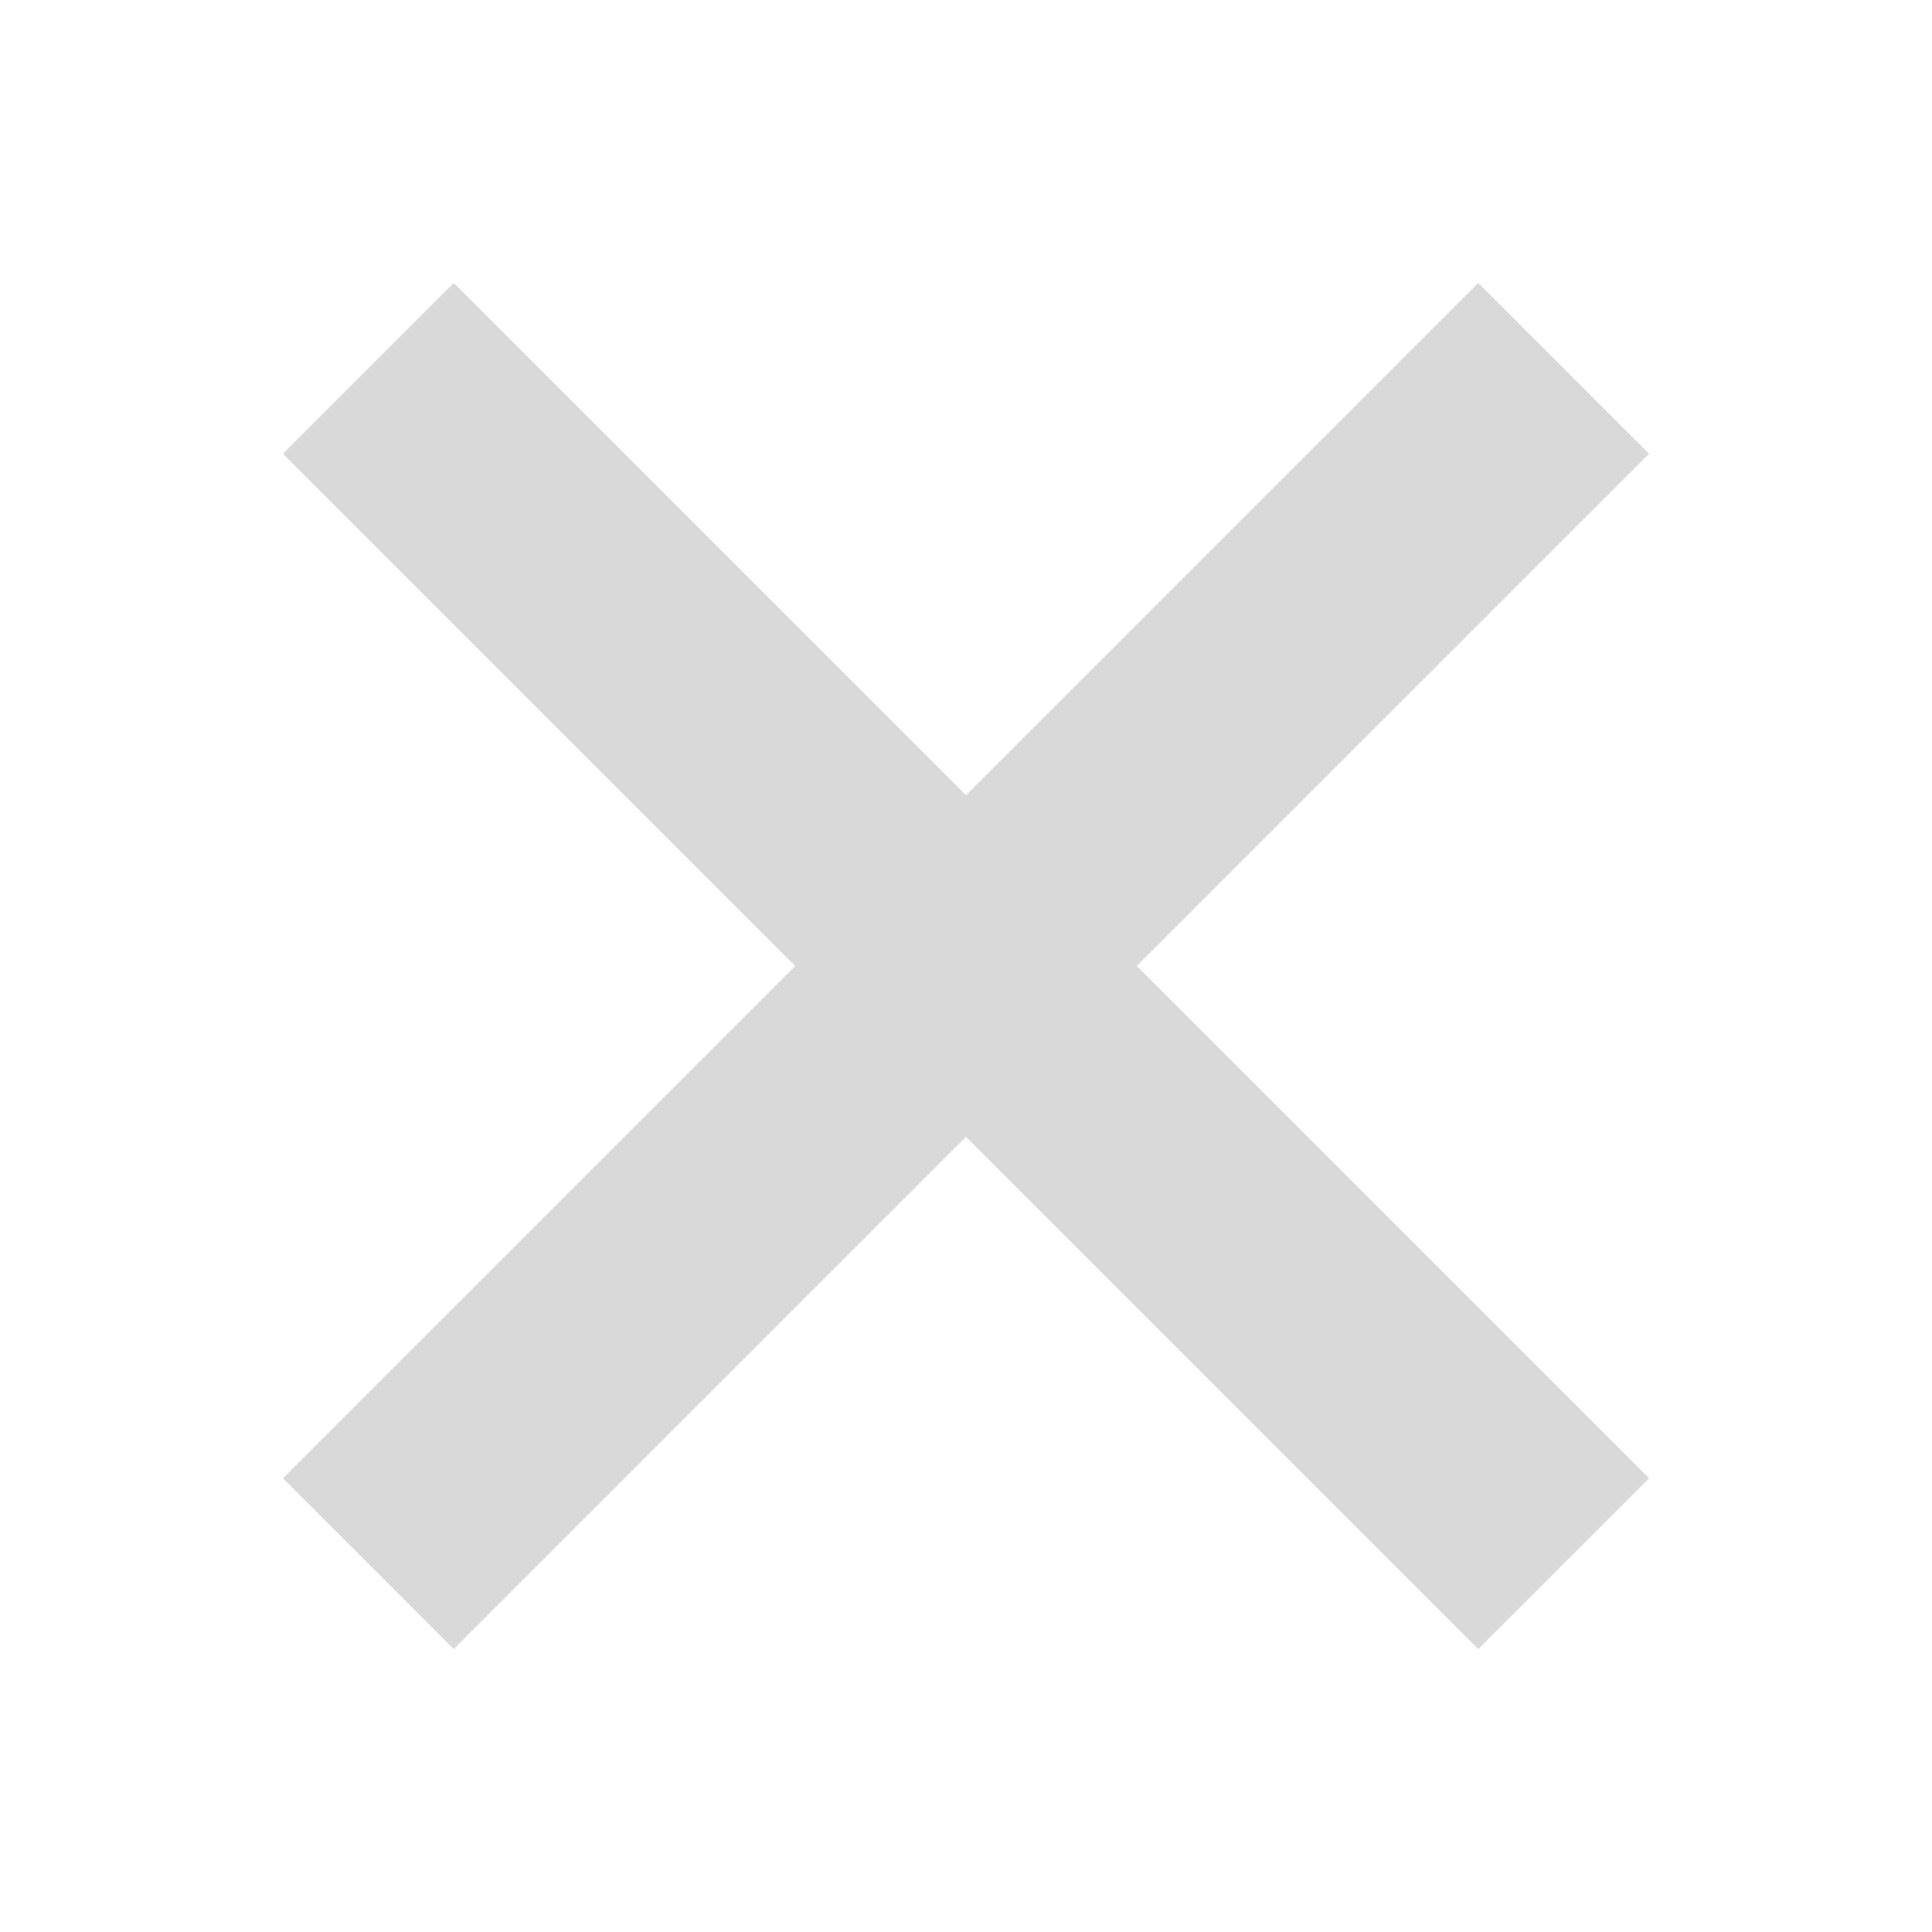
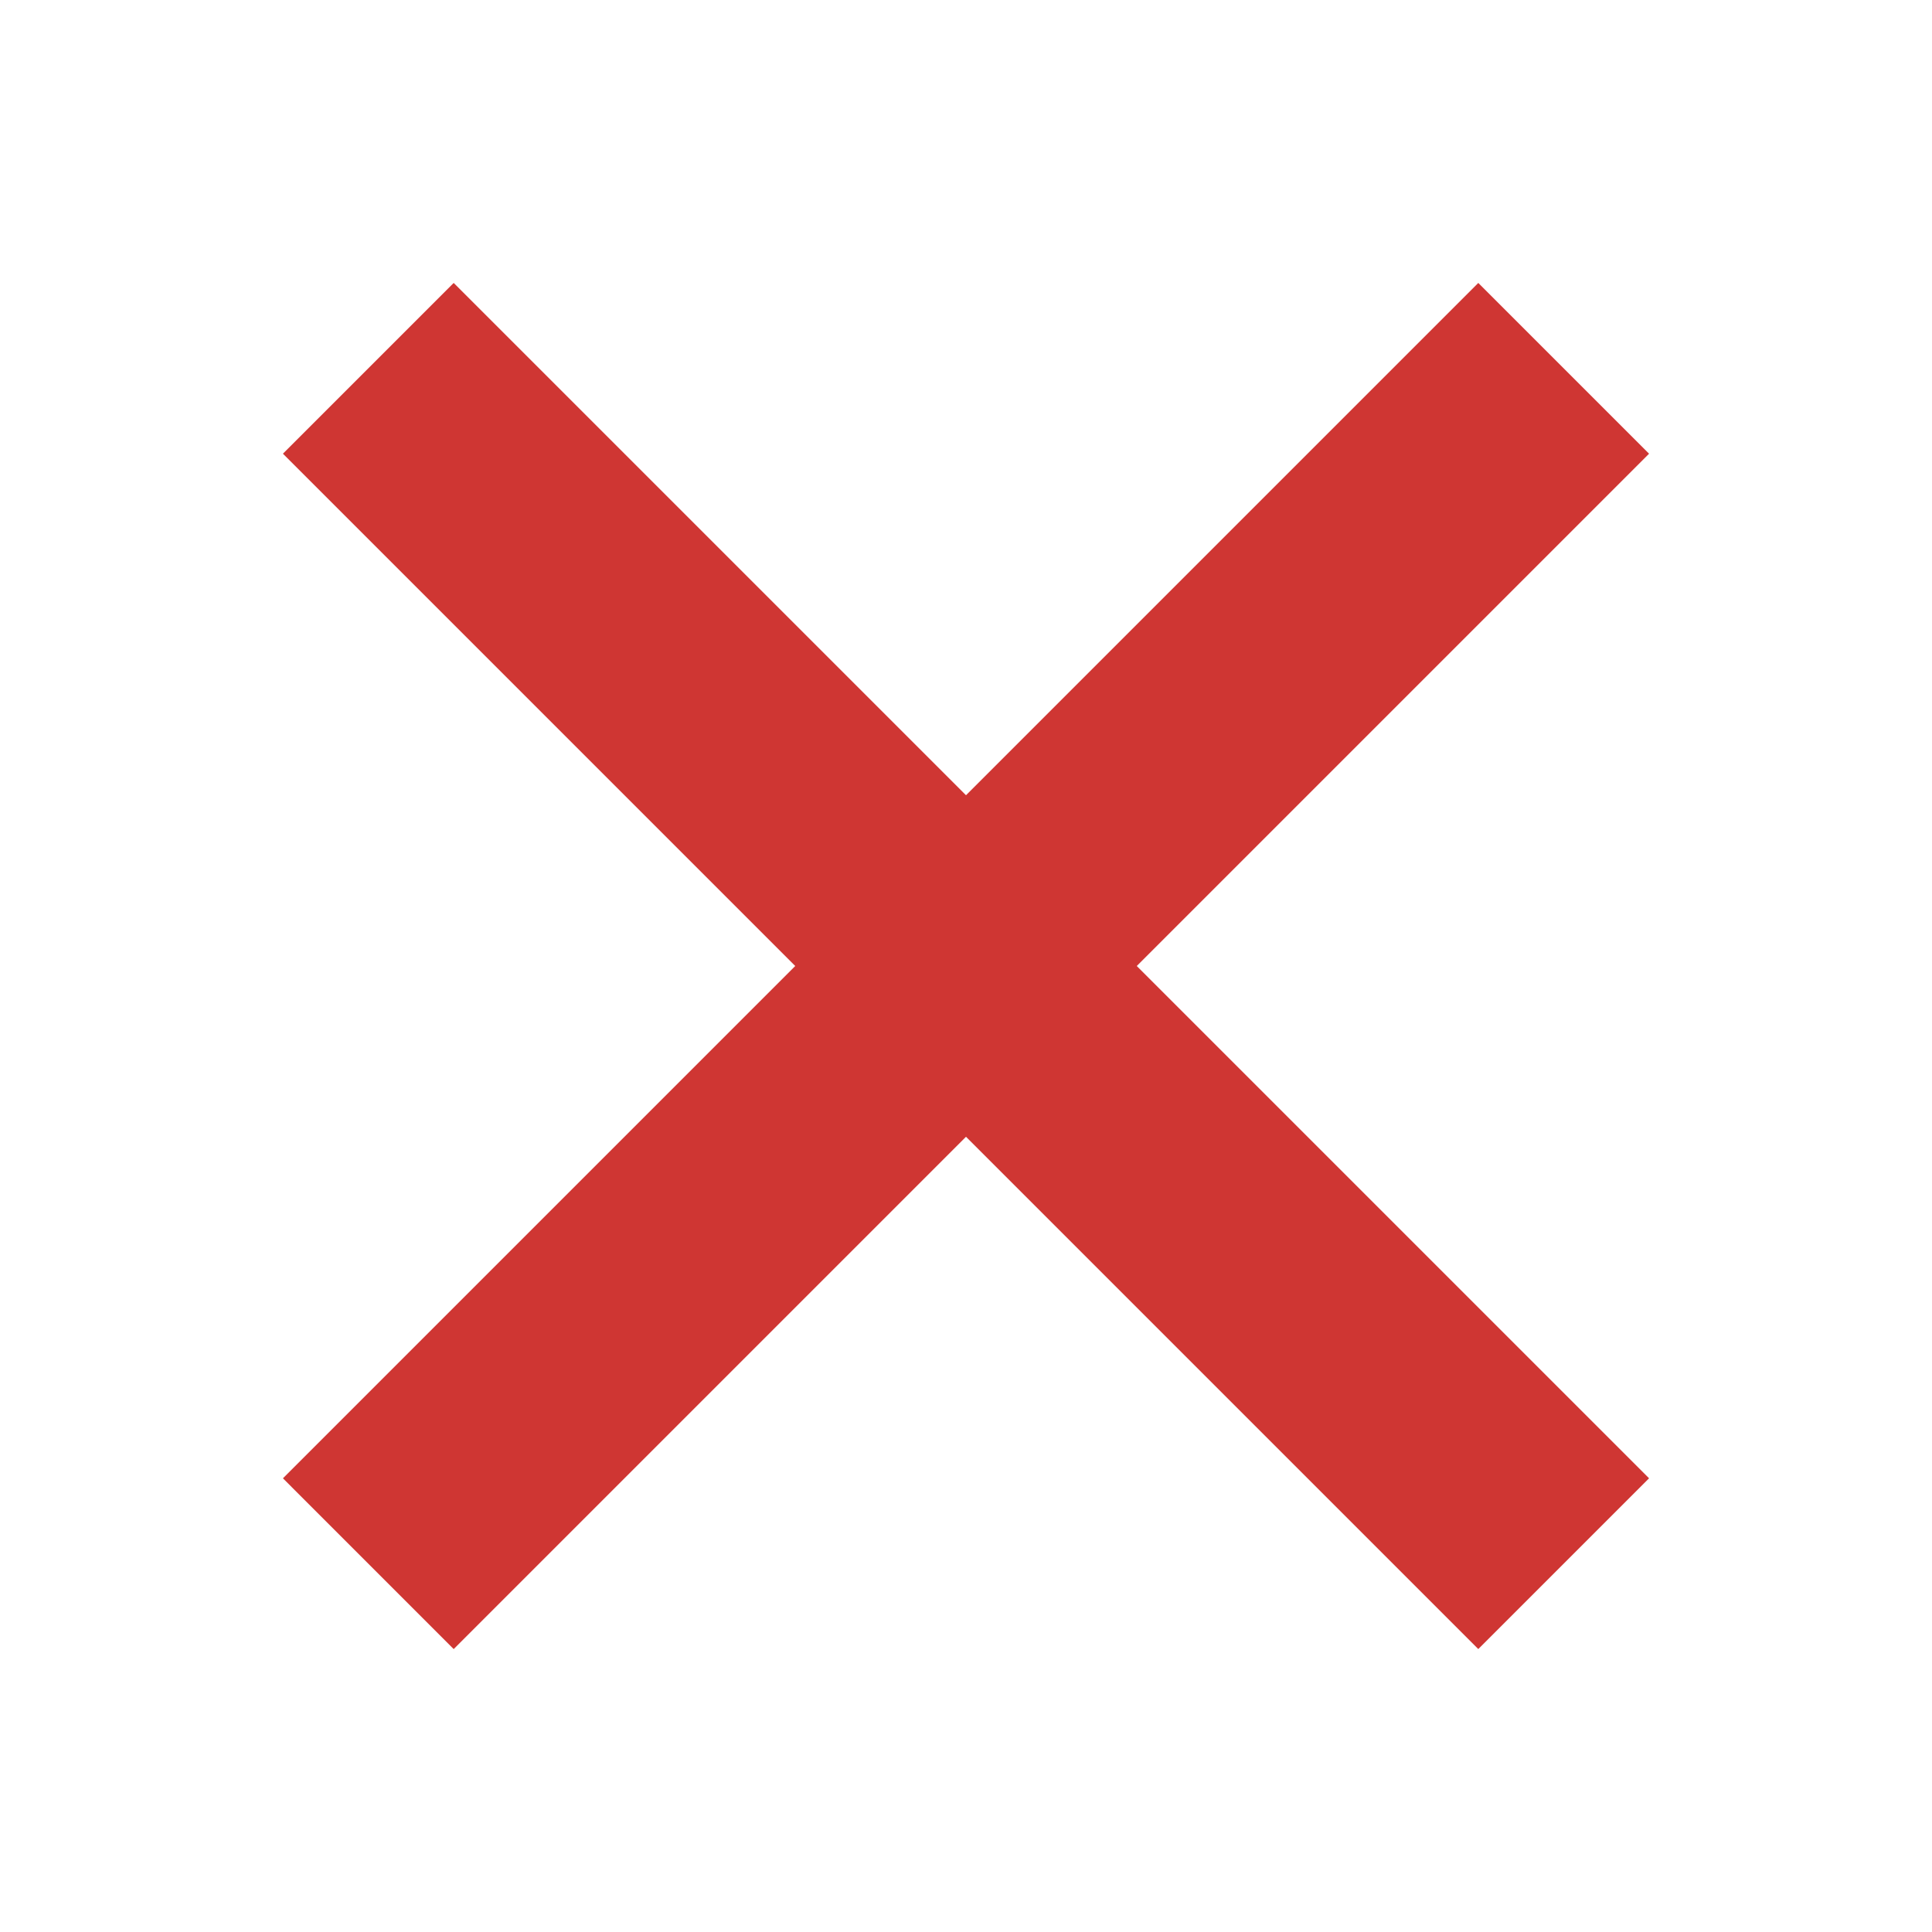
<svg xmlns="http://www.w3.org/2000/svg" width="100" height="100" viewBox="0 0 100 100" fill="none">
-   <path d="M85.355 76.516L23.483 14.645L14.645 23.483L76.516 85.355L85.355 76.516Z" fill="#D9D9D9" />
-   <path d="M76.516 14.645L14.645 76.517L23.483 85.356L85.355 23.484L76.516 14.645Z" fill="#D9D9D9" />
+   <path d="M85.355 76.516L23.483 14.645L14.645 23.483L76.516 85.355L85.355 76.516Z" fill="#CF3633" />
+   <path d="M76.516 14.645L14.645 76.517L23.483 85.356L85.355 23.484L76.516 14.645Z" fill="#CF3633" />
</svg>
